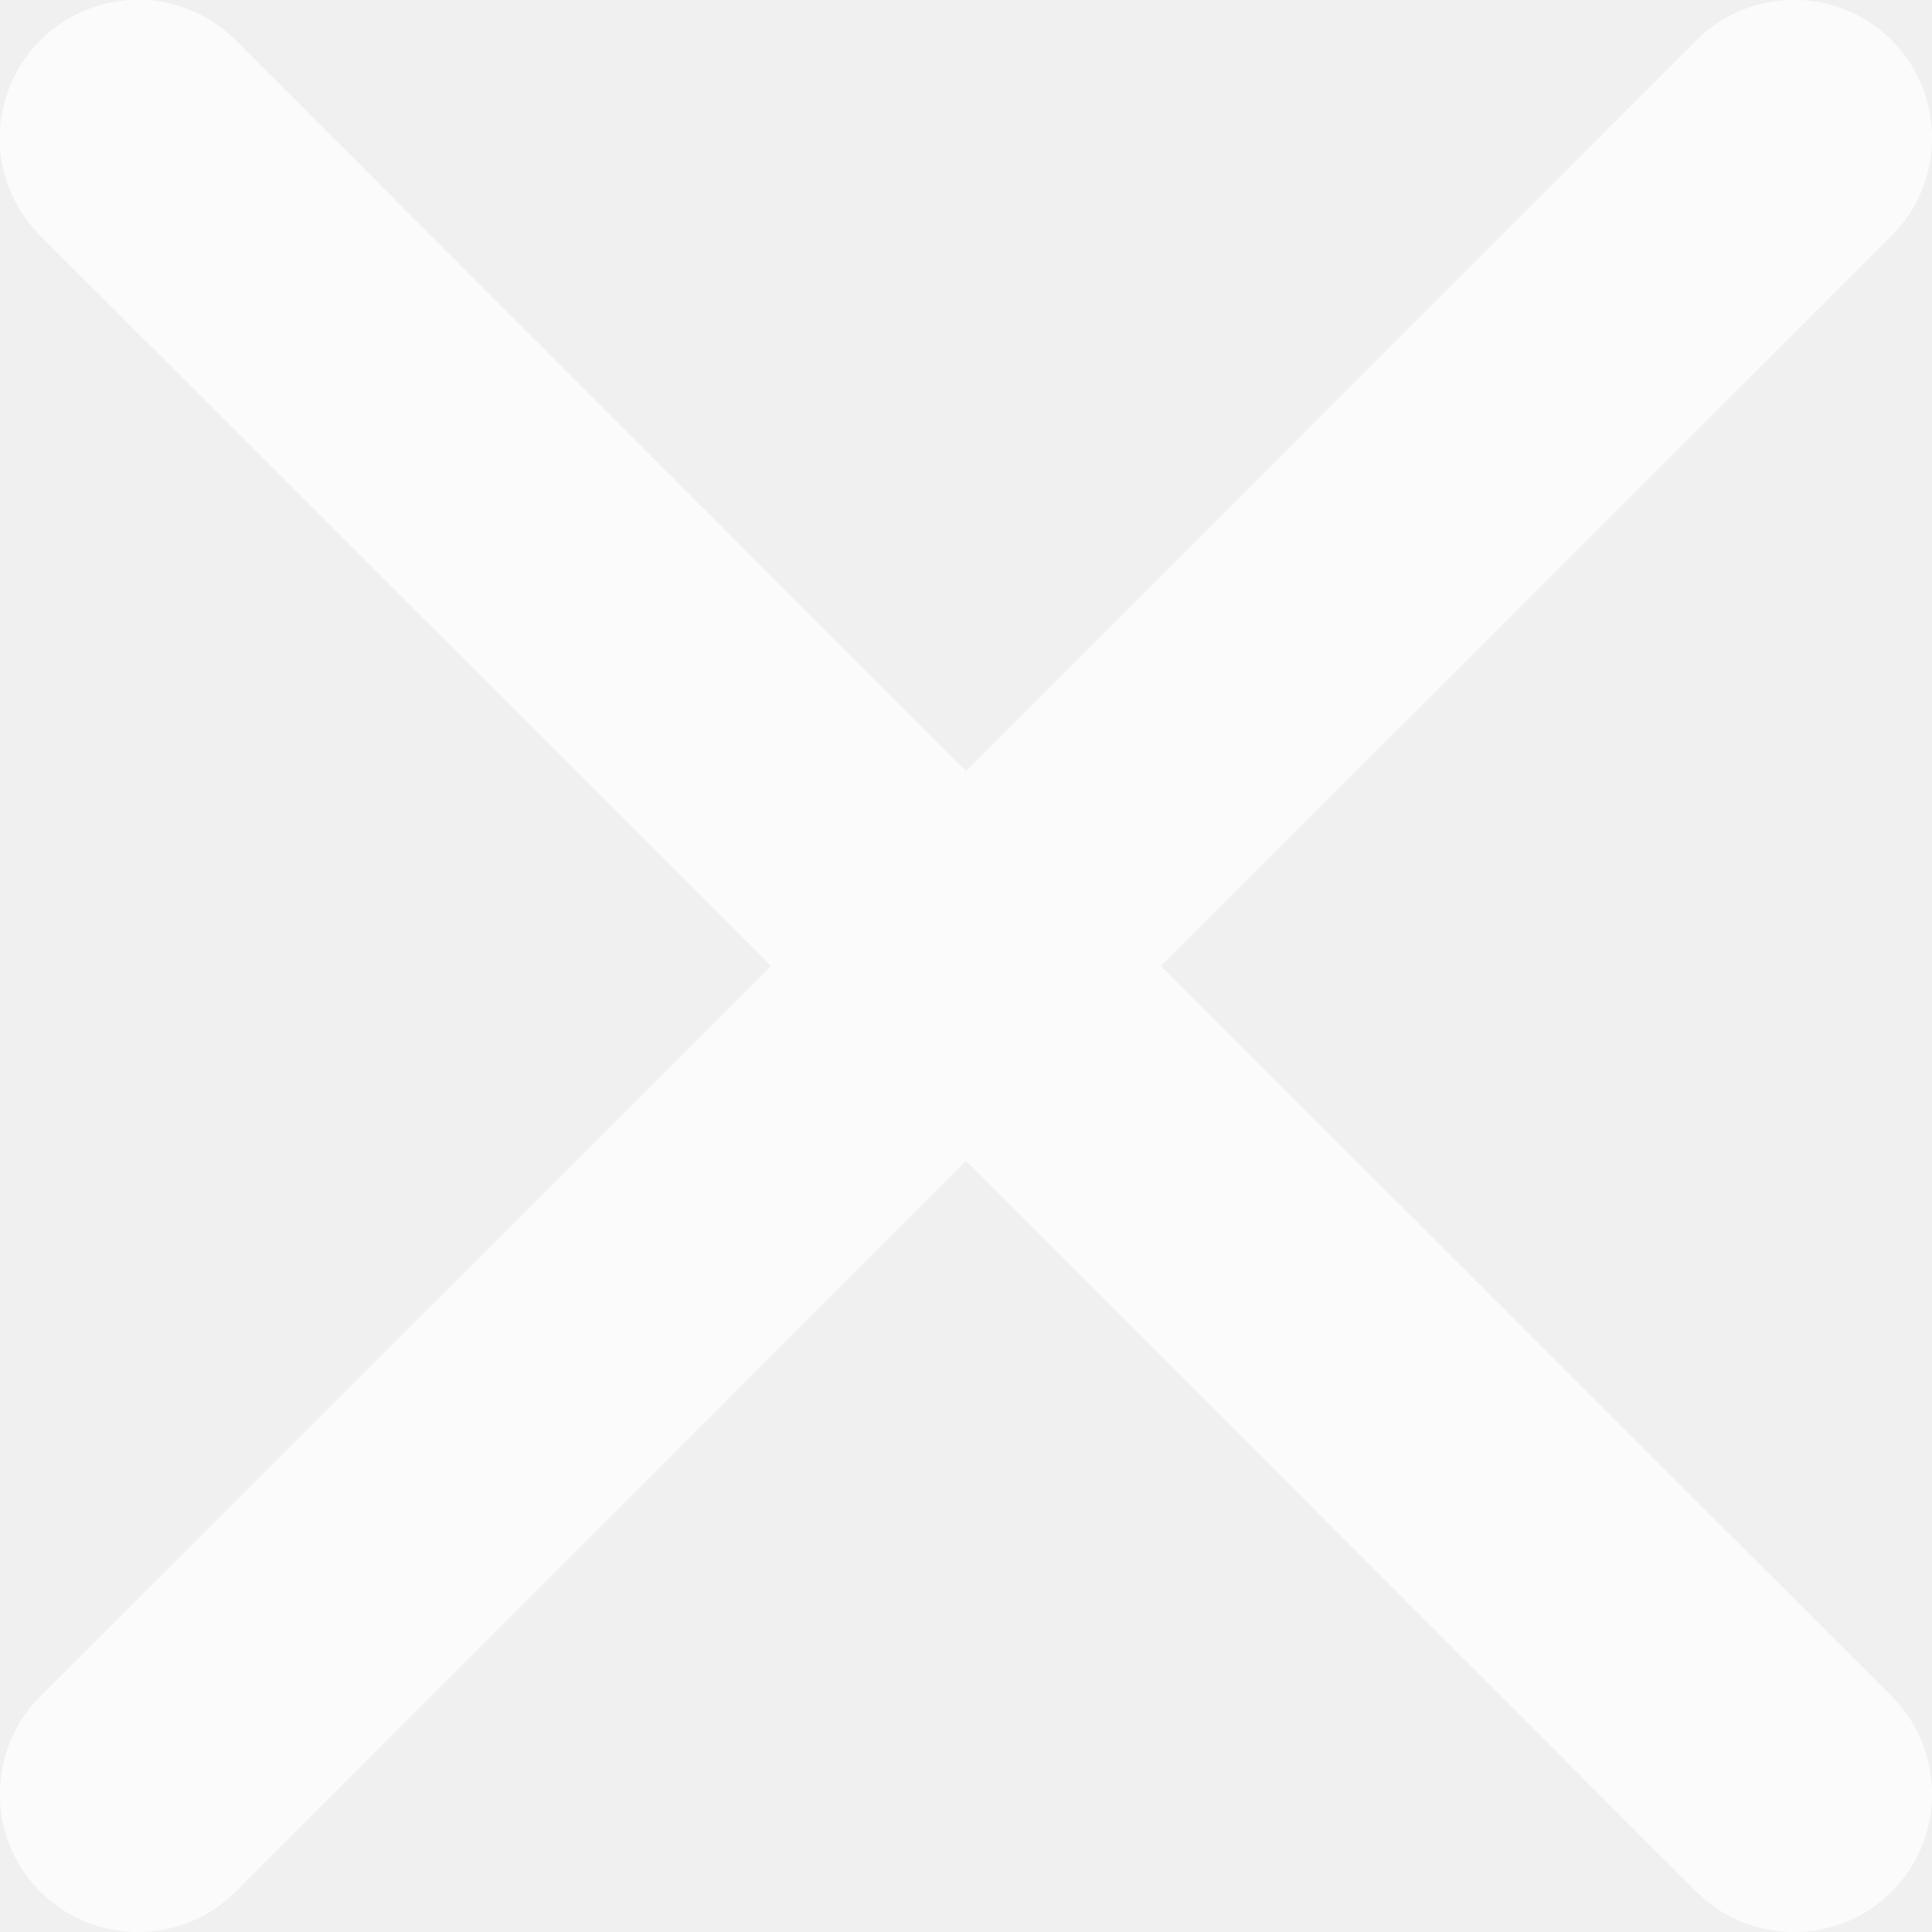
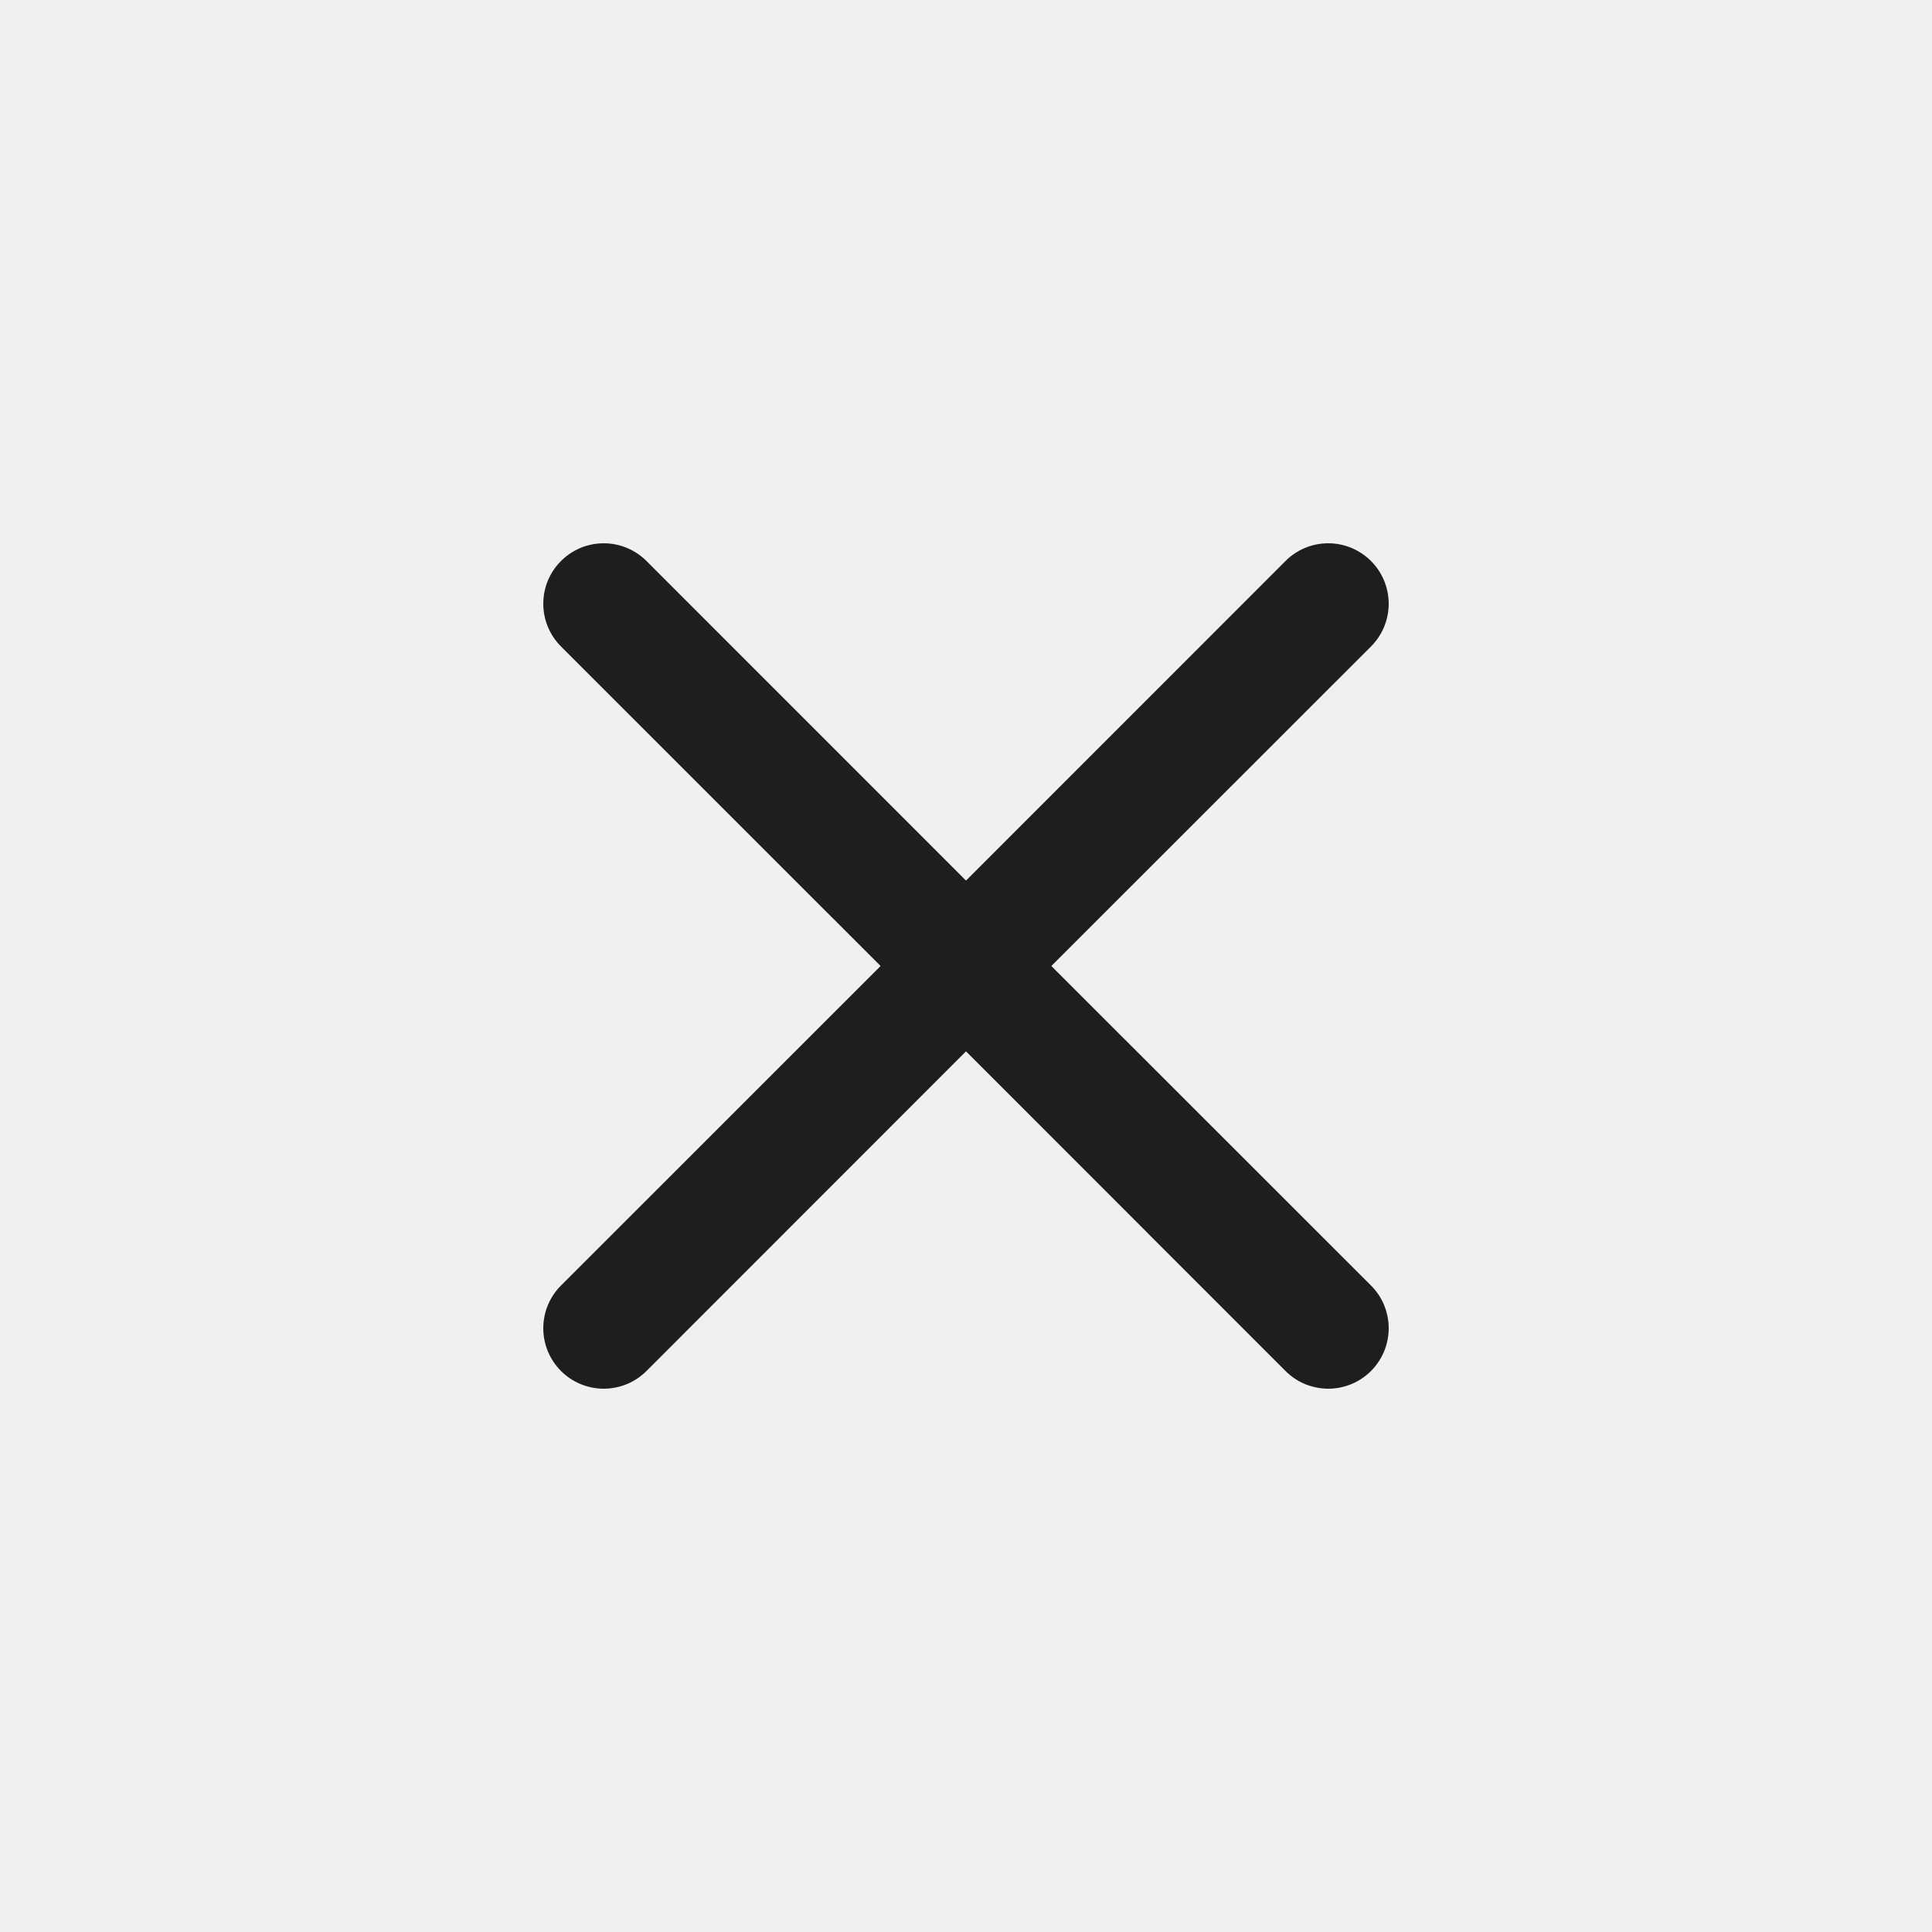
- <svg xmlns="http://www.w3.org/2000/svg" width="14" height="14" viewBox="0 0 14 14" fill="none">
-   <path d="M0.292 0.292C0.385 0.199 0.495 0.125 0.617 0.075C0.738 0.024 0.868 -0.002 1 -0.002C1.131 -0.002 1.262 0.024 1.383 0.075C1.505 0.125 1.615 0.199 1.708 0.292L7 5.586L12.292 0.292C12.385 0.199 12.495 0.125 12.617 0.075C12.738 0.025 12.868 -0.001 13 -0.001C13.131 -0.001 13.261 0.025 13.383 0.075C13.505 0.125 13.615 0.199 13.708 0.292C13.801 0.385 13.875 0.495 13.925 0.617C13.975 0.738 14.001 0.868 14.001 1C14.001 1.131 13.975 1.262 13.925 1.383C13.875 1.505 13.801 1.615 13.708 1.708L8.414 7L13.708 12.292C13.801 12.385 13.875 12.495 13.925 12.617C13.975 12.738 14.001 12.868 14.001 13C14.001 13.131 13.975 13.262 13.925 13.383C13.875 13.505 13.801 13.615 13.708 13.708C13.615 13.801 13.505 13.875 13.383 13.925C13.261 13.975 13.131 14.001 13 14.001C12.868 14.001 12.738 13.975 12.617 13.925C12.495 13.875 12.385 13.801 12.292 13.708L7 8.414L1.708 13.708C1.615 13.801 1.504 13.875 1.383 13.925C1.262 13.975 1.131 14.001 1 14.001C0.868 14.001 0.738 13.975 0.617 13.925C0.495 13.875 0.385 13.801 0.292 13.708C0.199 13.615 0.125 13.505 0.075 13.383C0.024 13.262 -0.001 13.131 -0.001 13C-0.001 12.868 0.024 12.738 0.075 12.617C0.125 12.495 0.199 12.385 0.292 12.292L5.586 7L0.292 1.708C0.199 1.615 0.125 1.505 0.074 1.383C0.024 1.262 -0.002 1.131 -0.002 1C-0.002 0.868 0.024 0.738 0.074 0.617C0.125 0.495 0.199 0.385 0.292 0.292Z" fill="white" fill-opacity="0.75" />
+ <svg xmlns="http://www.w3.org/2000/svg" width="24" height="24" viewBox="0 0 24 24" fill="none">
+   <path d="M6.969 6.969C7.039 6.899 7.121 6.844 7.212 6.806C7.304 6.768 7.401 6.749 7.5 6.749C7.599 6.749 7.696 6.768 7.787 6.806C7.878 6.844 7.961 6.899 8.031 6.969L12 10.939L15.969 6.969C16.039 6.899 16.121 6.844 16.212 6.806C16.304 6.768 16.401 6.749 16.5 6.749C16.599 6.749 16.696 6.768 16.787 6.806C16.878 6.844 16.961 6.899 17.031 6.969C17.101 7.039 17.156 7.121 17.194 7.213C17.231 7.304 17.251 7.401 17.251 7.5C17.251 7.598 17.231 7.696 17.194 7.787C17.156 7.878 17.101 7.961 17.031 8.031L13.06 12L17.031 15.969C17.101 16.039 17.156 16.121 17.194 16.212C17.231 16.304 17.251 16.401 17.251 16.5C17.251 16.599 17.231 16.696 17.194 16.787C17.156 16.878 17.101 16.961 17.031 17.031C16.961 17.101 16.878 17.156 16.787 17.194C16.696 17.231 16.599 17.251 16.5 17.251C16.401 17.251 16.304 17.231 16.212 17.194C16.121 17.156 16.039 17.101 15.969 17.031L12 13.06L8.031 17.031C7.961 17.101 7.878 17.156 7.787 17.194C7.696 17.231 7.598 17.251 7.5 17.251C7.401 17.251 7.304 17.231 7.213 17.194C7.121 17.156 7.039 17.101 6.969 17.031C6.899 16.961 6.844 16.878 6.806 16.787C6.768 16.696 6.749 16.599 6.749 16.5C6.749 16.401 6.768 16.304 6.806 16.212C6.844 16.121 6.899 16.039 6.969 15.969L10.939 12L6.969 8.031C6.899 7.961 6.844 7.878 6.806 7.787C6.768 7.696 6.749 7.599 6.749 7.5C6.749 7.401 6.768 7.304 6.806 7.212C6.844 7.121 6.899 7.039 6.969 6.969Z" fill="#1E1E1E" />
</svg>
